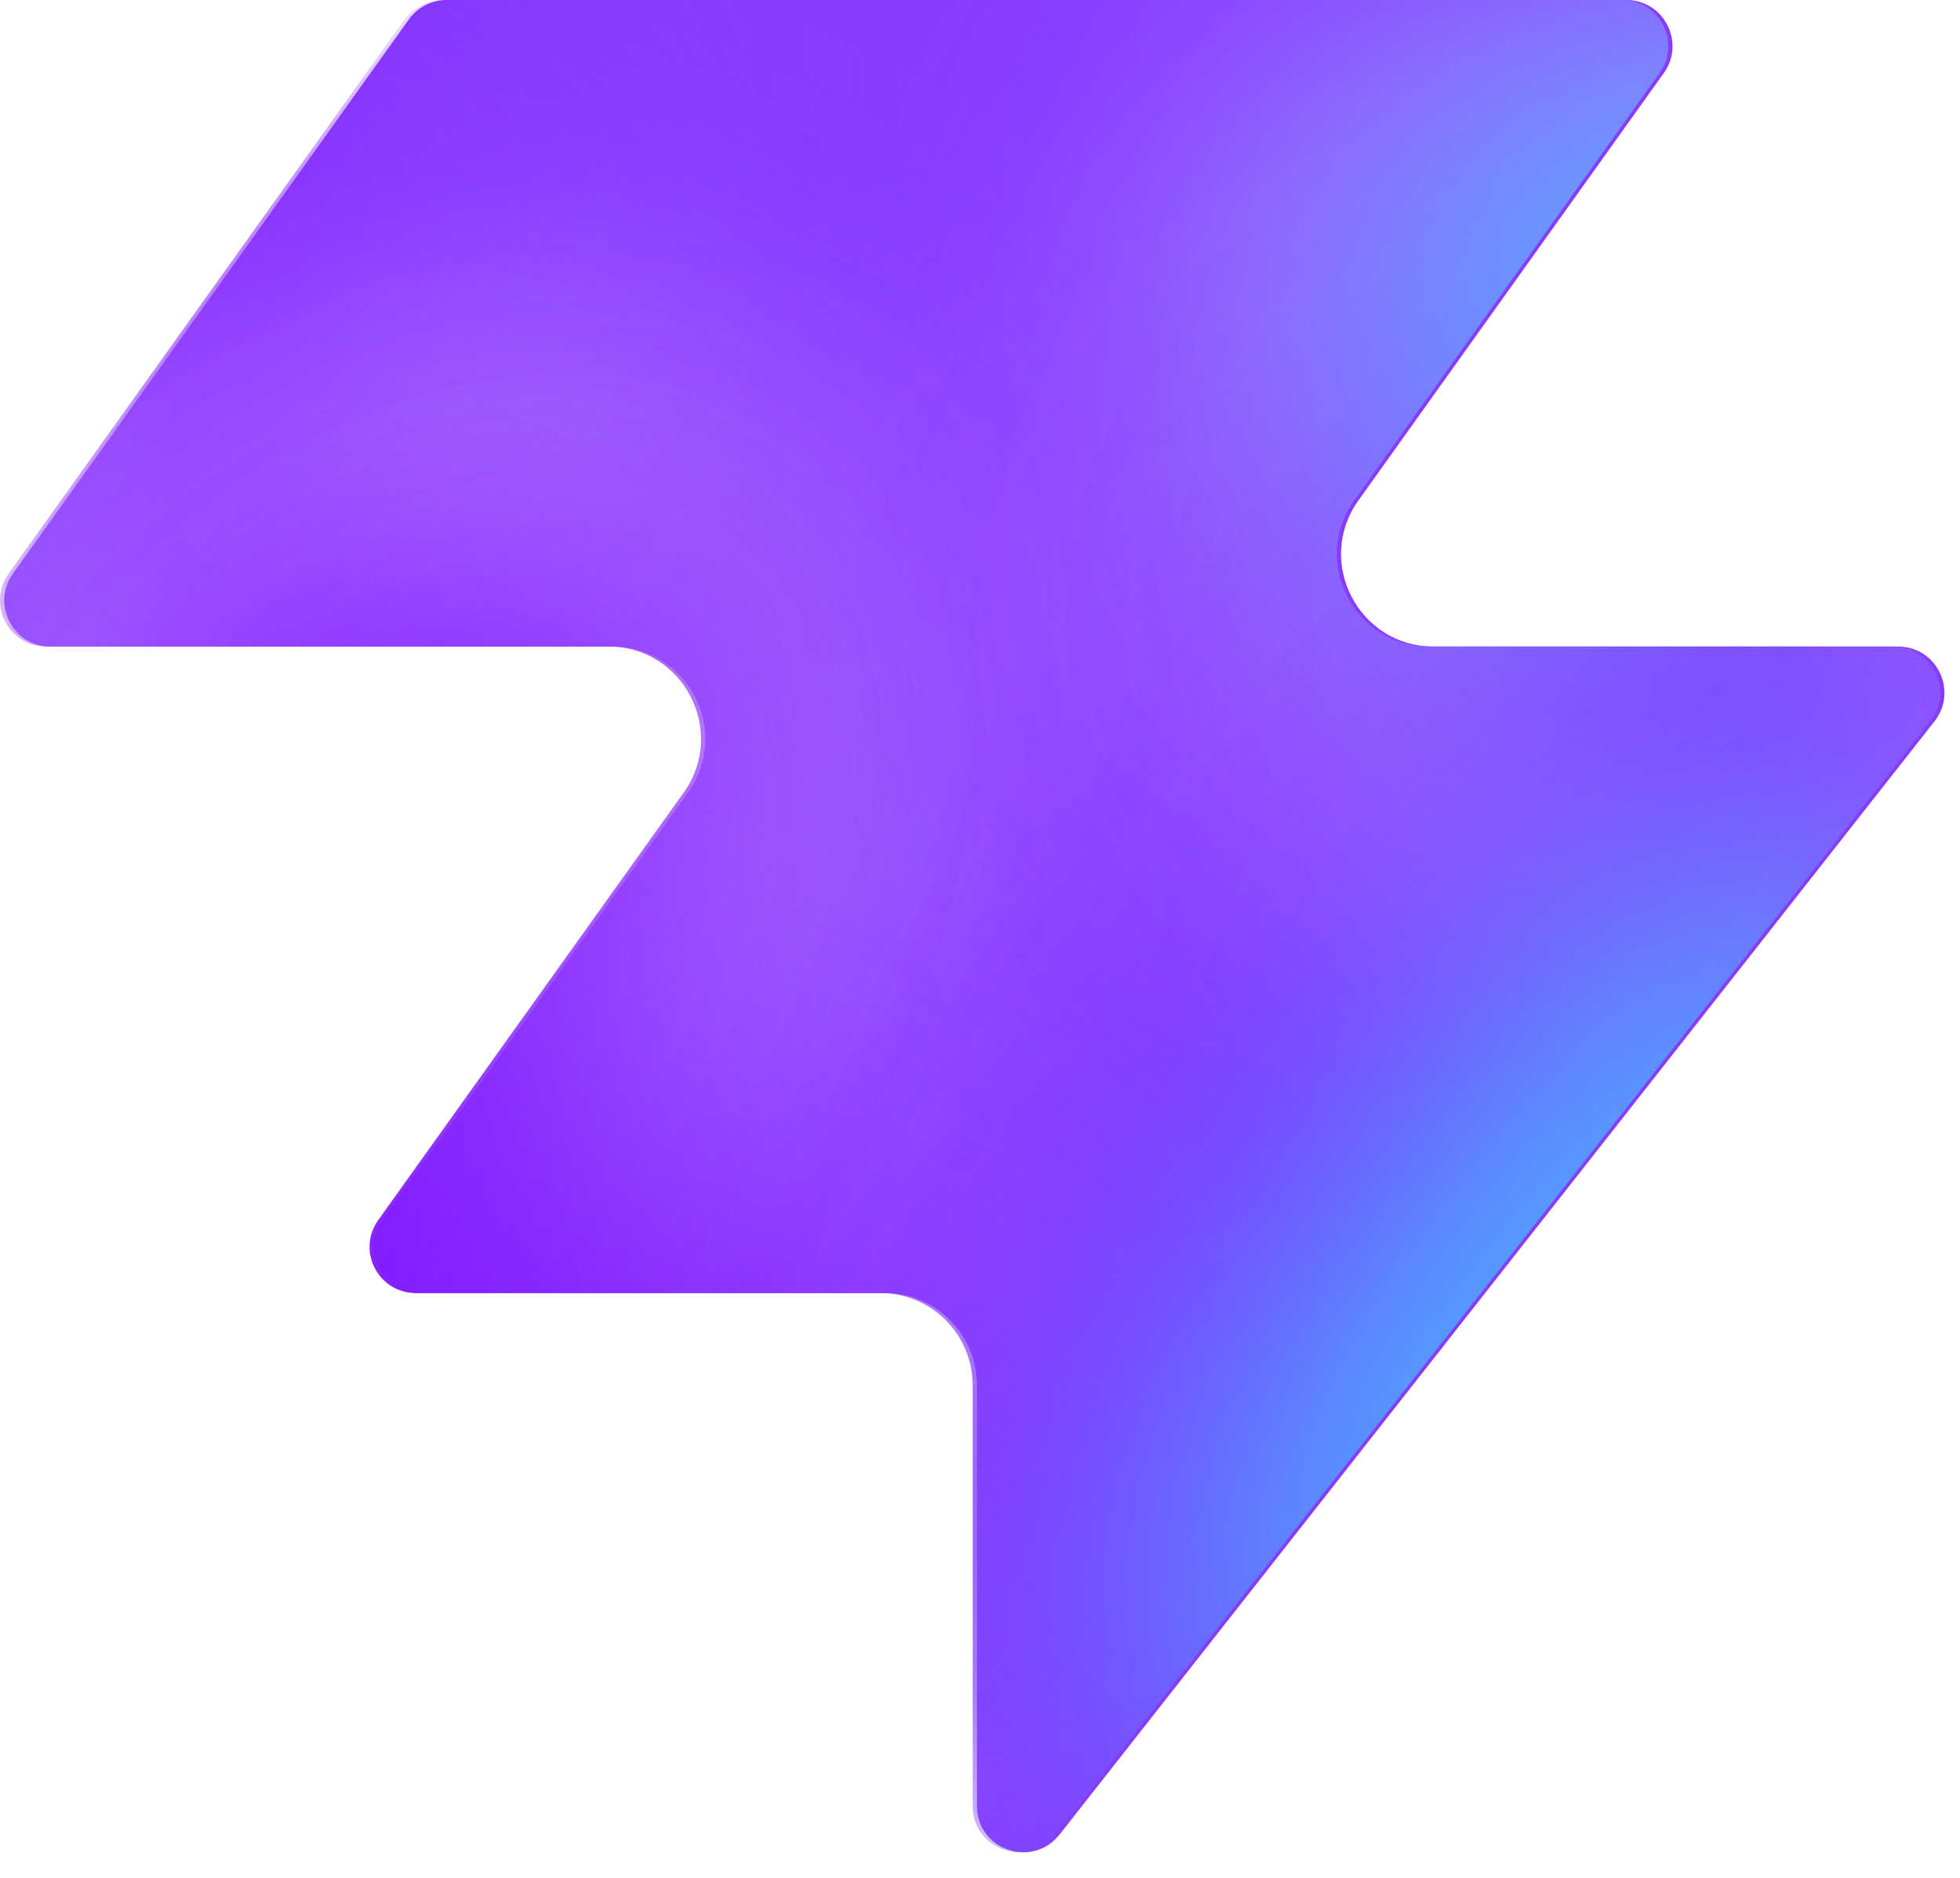
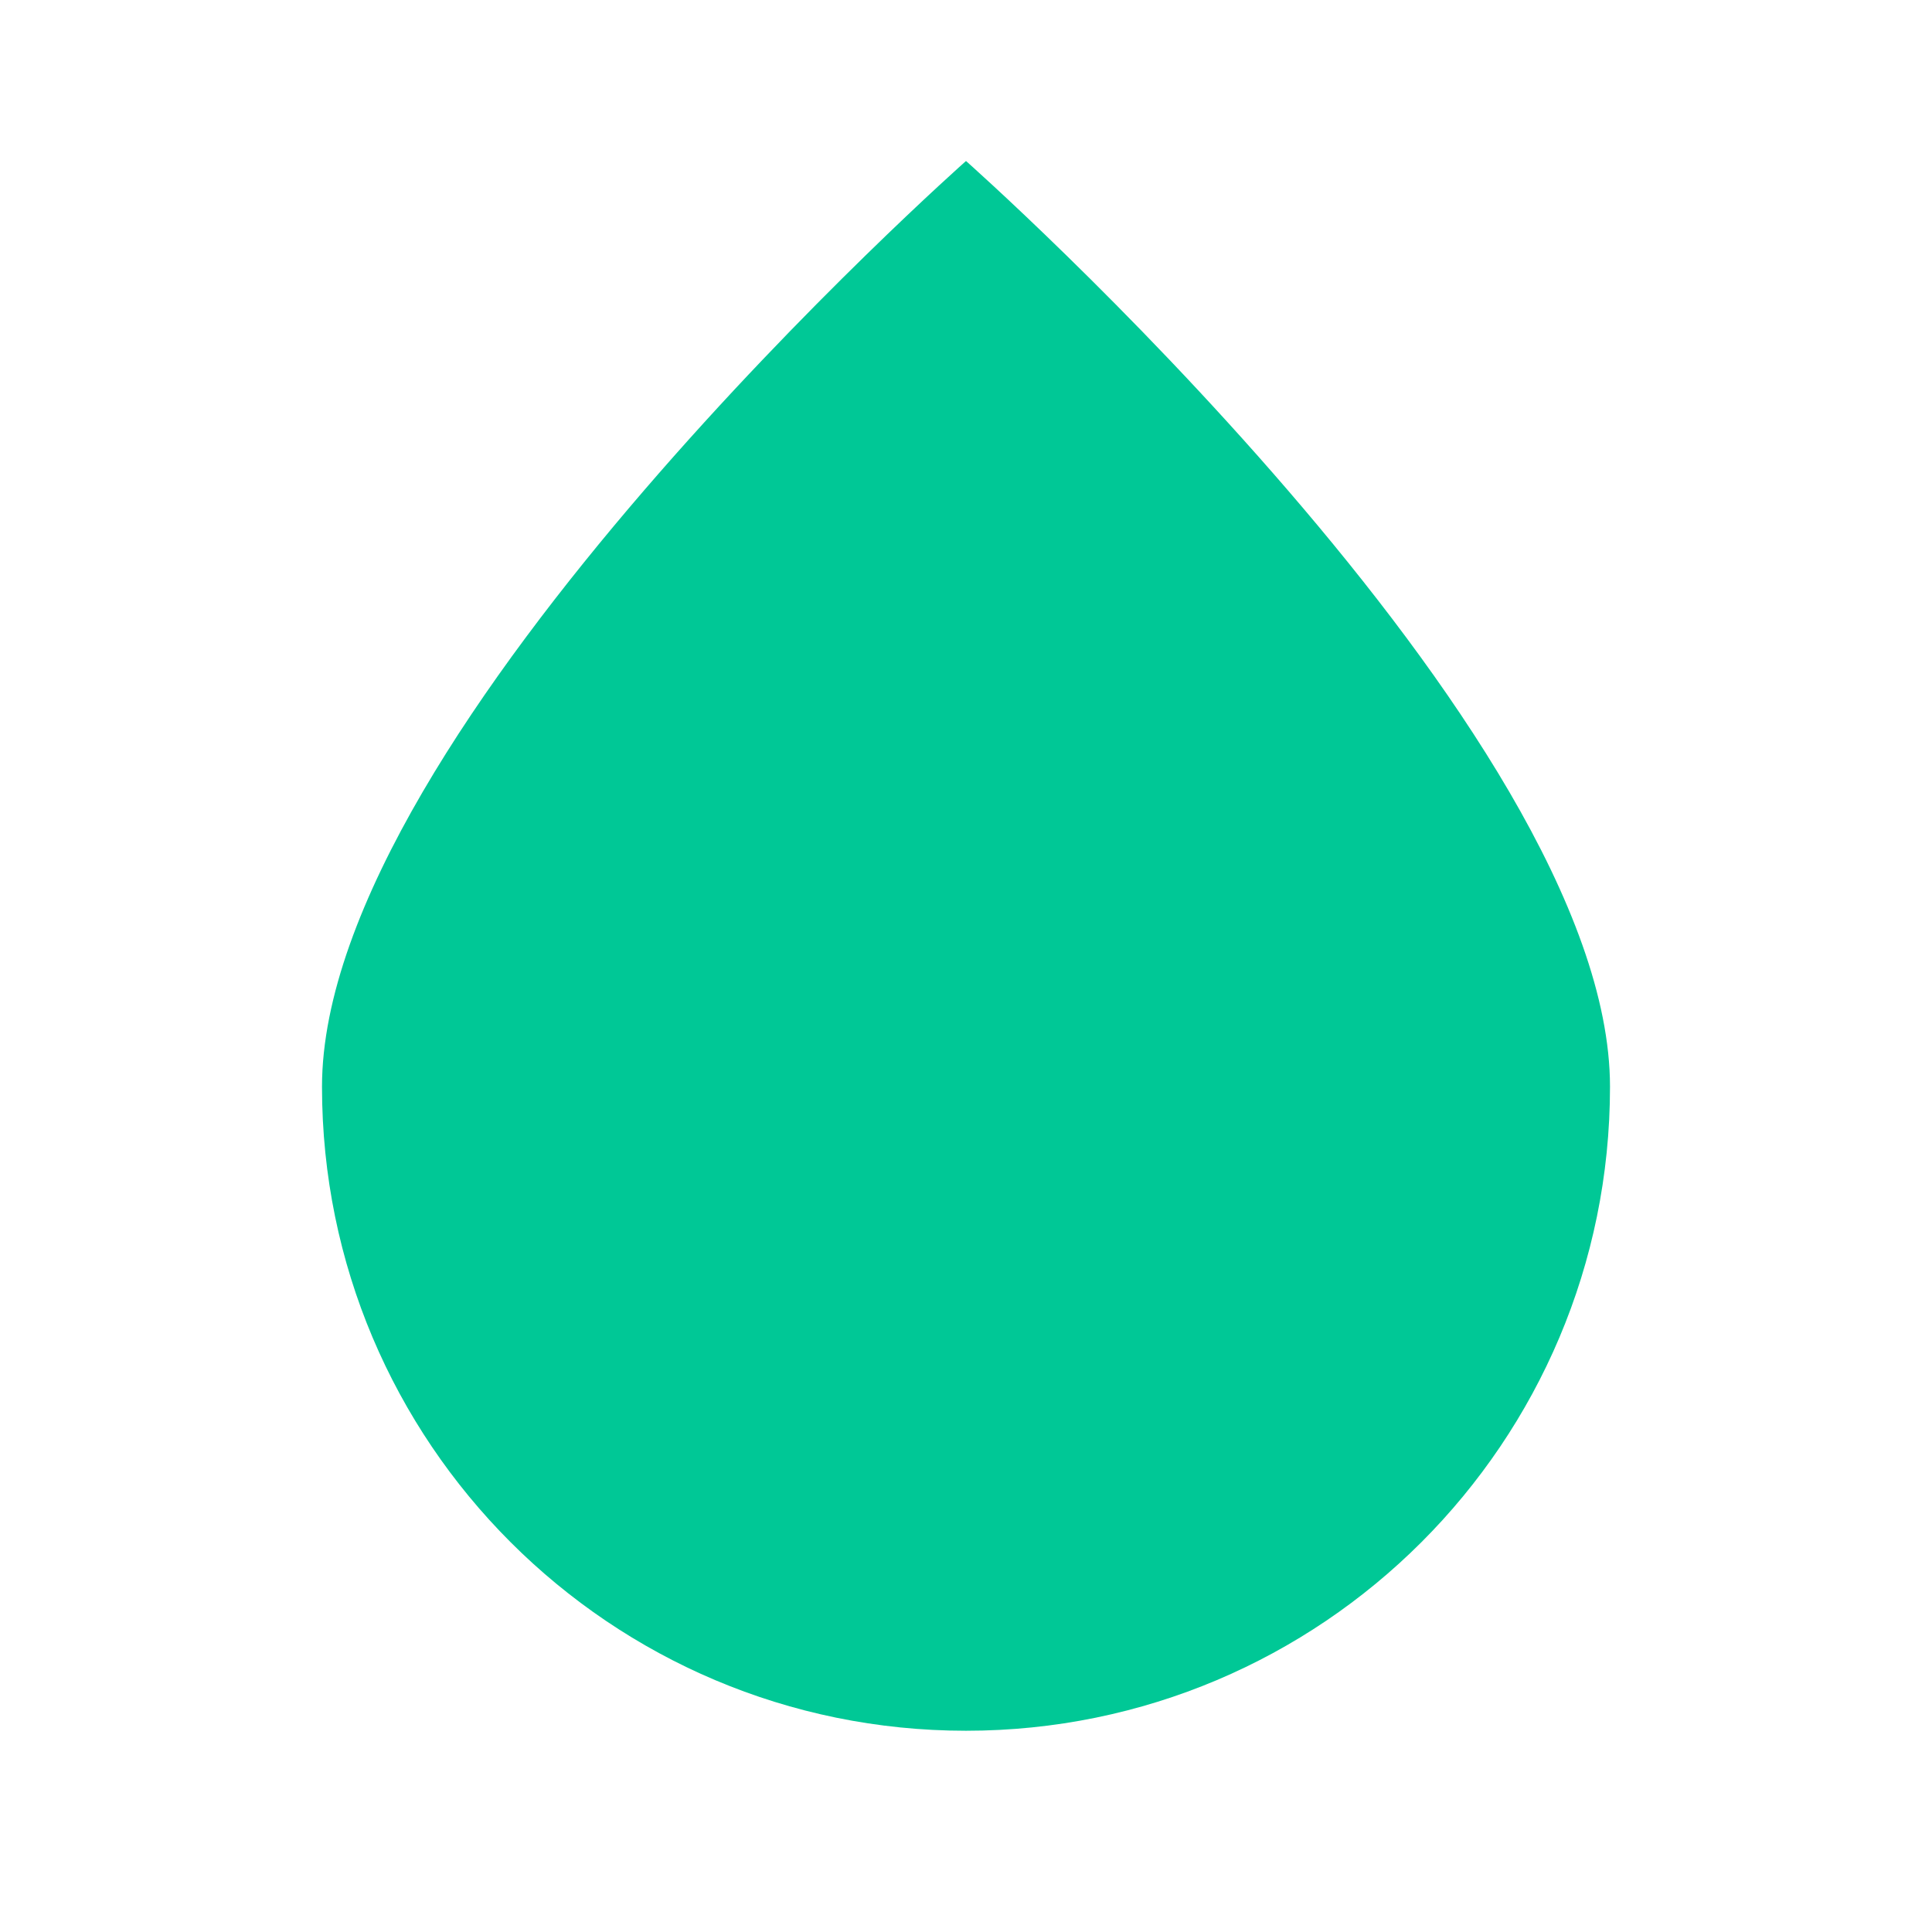
- <svg xmlns="http://www.w3.org/2000/svg" width="48" height="46" fill="none" viewBox="0 0 48 46">
-   <path fill="#863bff" d="M25.946 44.938c-.664.845-2.021.375-2.021-.698V33.937a2.26 2.26 0 0 0-2.262-2.262H10.287c-.92 0-1.456-1.04-.92-1.788l7.48-10.471c1.07-1.497 0-3.578-1.842-3.578H1.237c-.92 0-1.456-1.04-.92-1.788L10.013.474c.214-.297.556-.474.92-.474h28.894c.92 0 1.456 1.04.92 1.788l-7.48 10.471c-1.07 1.498 0 3.579 1.842 3.579h11.377c.943 0 1.473 1.088.89 1.83L25.947 44.94z" style="fill:#863bff;fill:color(display-p3 .525 .23 1);fill-opacity:1" />
-   <mask id="a" width="48" height="46" x="0" y="0" maskUnits="userSpaceOnUse" style="mask-type:alpha">
-     <path fill="#000" d="M25.842 44.938c-.664.844-2.021.375-2.021-.698V33.937a2.26 2.26 0 0 0-2.262-2.262H10.183c-.92 0-1.456-1.04-.92-1.788l7.48-10.471c1.07-1.498 0-3.579-1.842-3.579H1.133c-.92 0-1.456-1.04-.92-1.787L9.91.473c.214-.297.556-.474.92-.474h28.894c.92 0 1.456 1.04.92 1.788l-7.48 10.471c-1.07 1.498 0 3.578 1.842 3.578h11.377c.943 0 1.473 1.088.89 1.832L25.843 44.94z" style="fill:#000;fill-opacity:1" />
-   </mask>
-   <g mask="url(#a)">
-     <g filter="url(#b)">
-       <ellipse cx="5.508" cy="14.704" fill="#ede6ff" rx="5.508" ry="14.704" style="fill:#ede6ff;fill:color(display-p3 .927 .903 1);fill-opacity:1" transform="matrix(.00324 1 1 -.00324 -4.47 31.516)" />
-     </g>
-     <g filter="url(#c)">
-       <ellipse cx="10.399" cy="29.851" fill="#ede6ff" rx="10.399" ry="29.851" style="fill:#ede6ff;fill:color(display-p3 .927 .903 1);fill-opacity:1" transform="matrix(.00324 1 1 -.00324 -39.328 7.883)" />
-     </g>
-     <g filter="url(#d)">
-       <ellipse cx="5.508" cy="30.487" fill="#7e14ff" rx="5.508" ry="30.487" style="fill:#7e14ff;fill:color(display-p3 .492 .077 1);fill-opacity:1" transform="rotate(89.814 -25.913 -14.639)scale(1 -1)" />
-     </g>
-     <g filter="url(#e)">
-       <ellipse cx="5.508" cy="30.599" fill="#7e14ff" rx="5.508" ry="30.599" style="fill:#7e14ff;fill:color(display-p3 .492 .077 1);fill-opacity:1" transform="rotate(89.814 -32.644 -3.334)scale(1 -1)" />
-     </g>
-     <g filter="url(#f)">
-       <ellipse cx="5.508" cy="30.599" fill="#7e14ff" rx="5.508" ry="30.599" style="fill:#7e14ff;fill:color(display-p3 .492 .077 1);fill-opacity:1" transform="matrix(.00324 1 1 -.00324 -34.34 30.47)" />
-     </g>
-     <g filter="url(#g)">
-       <ellipse cx="14.072" cy="22.078" fill="#ede6ff" rx="14.072" ry="22.078" style="fill:#ede6ff;fill:color(display-p3 .927 .903 1);fill-opacity:1" transform="rotate(93.35 24.506 48.493)scale(-1 1)" />
-     </g>
-     <g filter="url(#h)">
-       <ellipse cx="3.47" cy="21.501" fill="#7e14ff" rx="3.47" ry="21.501" style="fill:#7e14ff;fill:color(display-p3 .492 .077 1);fill-opacity:1" transform="rotate(89.009 28.708 47.59)scale(-1 1)" />
-     </g>
-     <g filter="url(#i)">
-       <ellipse cx="3.47" cy="21.501" fill="#7e14ff" rx="3.47" ry="21.501" style="fill:#7e14ff;fill:color(display-p3 .492 .077 1);fill-opacity:1" transform="rotate(89.009 28.708 47.59)scale(-1 1)" />
-     </g>
-     <g filter="url(#j)">
-       <ellipse cx=".387" cy="8.972" fill="#7e14ff" rx="4.407" ry="29.108" style="fill:#7e14ff;fill:color(display-p3 .492 .077 1);fill-opacity:1" transform="rotate(39.51 .387 8.972)" />
-     </g>
-     <g filter="url(#k)">
-       <ellipse cx="47.523" cy="-6.092" fill="#7e14ff" rx="4.407" ry="29.108" style="fill:#7e14ff;fill:color(display-p3 .492 .077 1);fill-opacity:1" transform="rotate(37.892 47.523 -6.092)" />
-     </g>
-     <g filter="url(#l)">
-       <ellipse cx="41.412" cy="6.333" fill="#47bfff" rx="5.971" ry="9.665" style="fill:#47bfff;fill:color(display-p3 .28 .748 1);fill-opacity:1" transform="rotate(37.892 41.412 6.333)" />
-     </g>
-     <g filter="url(#m)">
-       <ellipse cx="-1.879" cy="38.332" fill="#7e14ff" rx="4.407" ry="29.108" style="fill:#7e14ff;fill:color(display-p3 .492 .077 1);fill-opacity:1" transform="rotate(37.892 -1.88 38.332)" />
-     </g>
-     <g filter="url(#n)">
-       <ellipse cx="-1.879" cy="38.332" fill="#7e14ff" rx="4.407" ry="29.108" style="fill:#7e14ff;fill:color(display-p3 .492 .077 1);fill-opacity:1" transform="rotate(37.892 -1.88 38.332)" />
-     </g>
-     <g filter="url(#o)">
-       <ellipse cx="35.651" cy="29.907" fill="#7e14ff" rx="4.407" ry="29.108" style="fill:#7e14ff;fill:color(display-p3 .492 .077 1);fill-opacity:1" transform="rotate(37.892 35.651 29.907)" />
-     </g>
-     <g filter="url(#p)">
-       <ellipse cx="38.418" cy="32.4" fill="#47bfff" rx="5.971" ry="15.297" style="fill:#47bfff;fill:color(display-p3 .28 .748 1);fill-opacity:1" transform="rotate(37.892 38.418 32.4)" />
-     </g>
-   </g>
-   <defs>
-     <filter id="b" width="60.045" height="41.654" x="-19.77" y="16.149" color-interpolation-filters="sRGB" filterUnits="userSpaceOnUse">
-       <feFlood flood-opacity="0" result="BackgroundImageFix" />
-       <feBlend in="SourceGraphic" in2="BackgroundImageFix" result="shape" />
-       <feGaussianBlur result="effect1_foregroundBlur_2002_17158" stdDeviation="7.659" />
-     </filter>
-     <filter id="c" width="90.34" height="51.437" x="-54.613" y="-7.533" color-interpolation-filters="sRGB" filterUnits="userSpaceOnUse">
-       <feFlood flood-opacity="0" result="BackgroundImageFix" />
-       <feBlend in="SourceGraphic" in2="BackgroundImageFix" result="shape" />
-       <feGaussianBlur result="effect1_foregroundBlur_2002_17158" stdDeviation="7.659" />
-     </filter>
-     <filter id="d" width="79.355" height="29.4" x="-49.64" y="2.03" color-interpolation-filters="sRGB" filterUnits="userSpaceOnUse">
-       <feFlood flood-opacity="0" result="BackgroundImageFix" />
-       <feBlend in="SourceGraphic" in2="BackgroundImageFix" result="shape" />
-       <feGaussianBlur result="effect1_foregroundBlur_2002_17158" stdDeviation="4.596" />
-     </filter>
-     <filter id="e" width="79.579" height="29.4" x="-45.045" y="20.029" color-interpolation-filters="sRGB" filterUnits="userSpaceOnUse">
-       <feFlood flood-opacity="0" result="BackgroundImageFix" />
-       <feBlend in="SourceGraphic" in2="BackgroundImageFix" result="shape" />
-       <feGaussianBlur result="effect1_foregroundBlur_2002_17158" stdDeviation="4.596" />
-     </filter>
-     <filter id="f" width="79.579" height="29.4" x="-43.513" y="21.178" color-interpolation-filters="sRGB" filterUnits="userSpaceOnUse">
-       <feFlood flood-opacity="0" result="BackgroundImageFix" />
-       <feBlend in="SourceGraphic" in2="BackgroundImageFix" result="shape" />
-       <feGaussianBlur result="effect1_foregroundBlur_2002_17158" stdDeviation="4.596" />
-     </filter>
-     <filter id="g" width="74.749" height="58.852" x="15.756" y="-17.901" color-interpolation-filters="sRGB" filterUnits="userSpaceOnUse">
-       <feFlood flood-opacity="0" result="BackgroundImageFix" />
-       <feBlend in="SourceGraphic" in2="BackgroundImageFix" result="shape" />
-       <feGaussianBlur result="effect1_foregroundBlur_2002_17158" stdDeviation="7.659" />
-     </filter>
-     <filter id="h" width="61.377" height="25.362" x="23.548" y="2.284" color-interpolation-filters="sRGB" filterUnits="userSpaceOnUse">
-       <feFlood flood-opacity="0" result="BackgroundImageFix" />
-       <feBlend in="SourceGraphic" in2="BackgroundImageFix" result="shape" />
-       <feGaussianBlur result="effect1_foregroundBlur_2002_17158" stdDeviation="4.596" />
-     </filter>
-     <filter id="i" width="61.377" height="25.362" x="23.548" y="2.284" color-interpolation-filters="sRGB" filterUnits="userSpaceOnUse">
-       <feFlood flood-opacity="0" result="BackgroundImageFix" />
-       <feBlend in="SourceGraphic" in2="BackgroundImageFix" result="shape" />
-       <feGaussianBlur result="effect1_foregroundBlur_2002_17158" stdDeviation="4.596" />
-     </filter>
-     <filter id="j" width="56.045" height="63.649" x="-27.636" y="-22.853" color-interpolation-filters="sRGB" filterUnits="userSpaceOnUse">
-       <feFlood flood-opacity="0" result="BackgroundImageFix" />
-       <feBlend in="SourceGraphic" in2="BackgroundImageFix" result="shape" />
-       <feGaussianBlur result="effect1_foregroundBlur_2002_17158" stdDeviation="4.596" />
-     </filter>
-     <filter id="k" width="54.814" height="64.646" x="20.116" y="-38.415" color-interpolation-filters="sRGB" filterUnits="userSpaceOnUse">
-       <feFlood flood-opacity="0" result="BackgroundImageFix" />
-       <feBlend in="SourceGraphic" in2="BackgroundImageFix" result="shape" />
-       <feGaussianBlur result="effect1_foregroundBlur_2002_17158" stdDeviation="4.596" />
-     </filter>
-     <filter id="l" width="33.541" height="35.313" x="24.641" y="-11.323" color-interpolation-filters="sRGB" filterUnits="userSpaceOnUse">
-       <feFlood flood-opacity="0" result="BackgroundImageFix" />
-       <feBlend in="SourceGraphic" in2="BackgroundImageFix" result="shape" />
-       <feGaussianBlur result="effect1_foregroundBlur_2002_17158" stdDeviation="4.596" />
-     </filter>
-     <filter id="m" width="54.814" height="64.646" x="-29.286" y="6.009" color-interpolation-filters="sRGB" filterUnits="userSpaceOnUse">
-       <feFlood flood-opacity="0" result="BackgroundImageFix" />
-       <feBlend in="SourceGraphic" in2="BackgroundImageFix" result="shape" />
-       <feGaussianBlur result="effect1_foregroundBlur_2002_17158" stdDeviation="4.596" />
-     </filter>
-     <filter id="n" width="54.814" height="64.646" x="-29.286" y="6.009" color-interpolation-filters="sRGB" filterUnits="userSpaceOnUse">
-       <feFlood flood-opacity="0" result="BackgroundImageFix" />
-       <feBlend in="SourceGraphic" in2="BackgroundImageFix" result="shape" />
-       <feGaussianBlur result="effect1_foregroundBlur_2002_17158" stdDeviation="4.596" />
-     </filter>
-     <filter id="o" width="54.814" height="64.646" x="8.244" y="-2.416" color-interpolation-filters="sRGB" filterUnits="userSpaceOnUse">
-       <feFlood flood-opacity="0" result="BackgroundImageFix" />
-       <feBlend in="SourceGraphic" in2="BackgroundImageFix" result="shape" />
-       <feGaussianBlur result="effect1_foregroundBlur_2002_17158" stdDeviation="4.596" />
-     </filter>
-     <filter id="p" width="39.409" height="43.623" x="18.713" y="10.588" color-interpolation-filters="sRGB" filterUnits="userSpaceOnUse">
-       <feFlood flood-opacity="0" result="BackgroundImageFix" />
-       <feBlend in="SourceGraphic" in2="BackgroundImageFix" result="shape" />
-       <feGaussianBlur result="effect1_foregroundBlur_2002_17158" stdDeviation="4.596" />
-     </filter>
-   </defs>
+ <svg xmlns="http://www.w3.org/2000/svg" width="32" height="32" viewBox="0 0 24 24" fill="#00c896">
+   <path d="M12 21.5c-4.42 0-8-3.58-8-8 0-4.42 8-11.5 8-11.5s8 7.08 8 11.5c0 4.42-3.58 8-8 8z" />
</svg>
